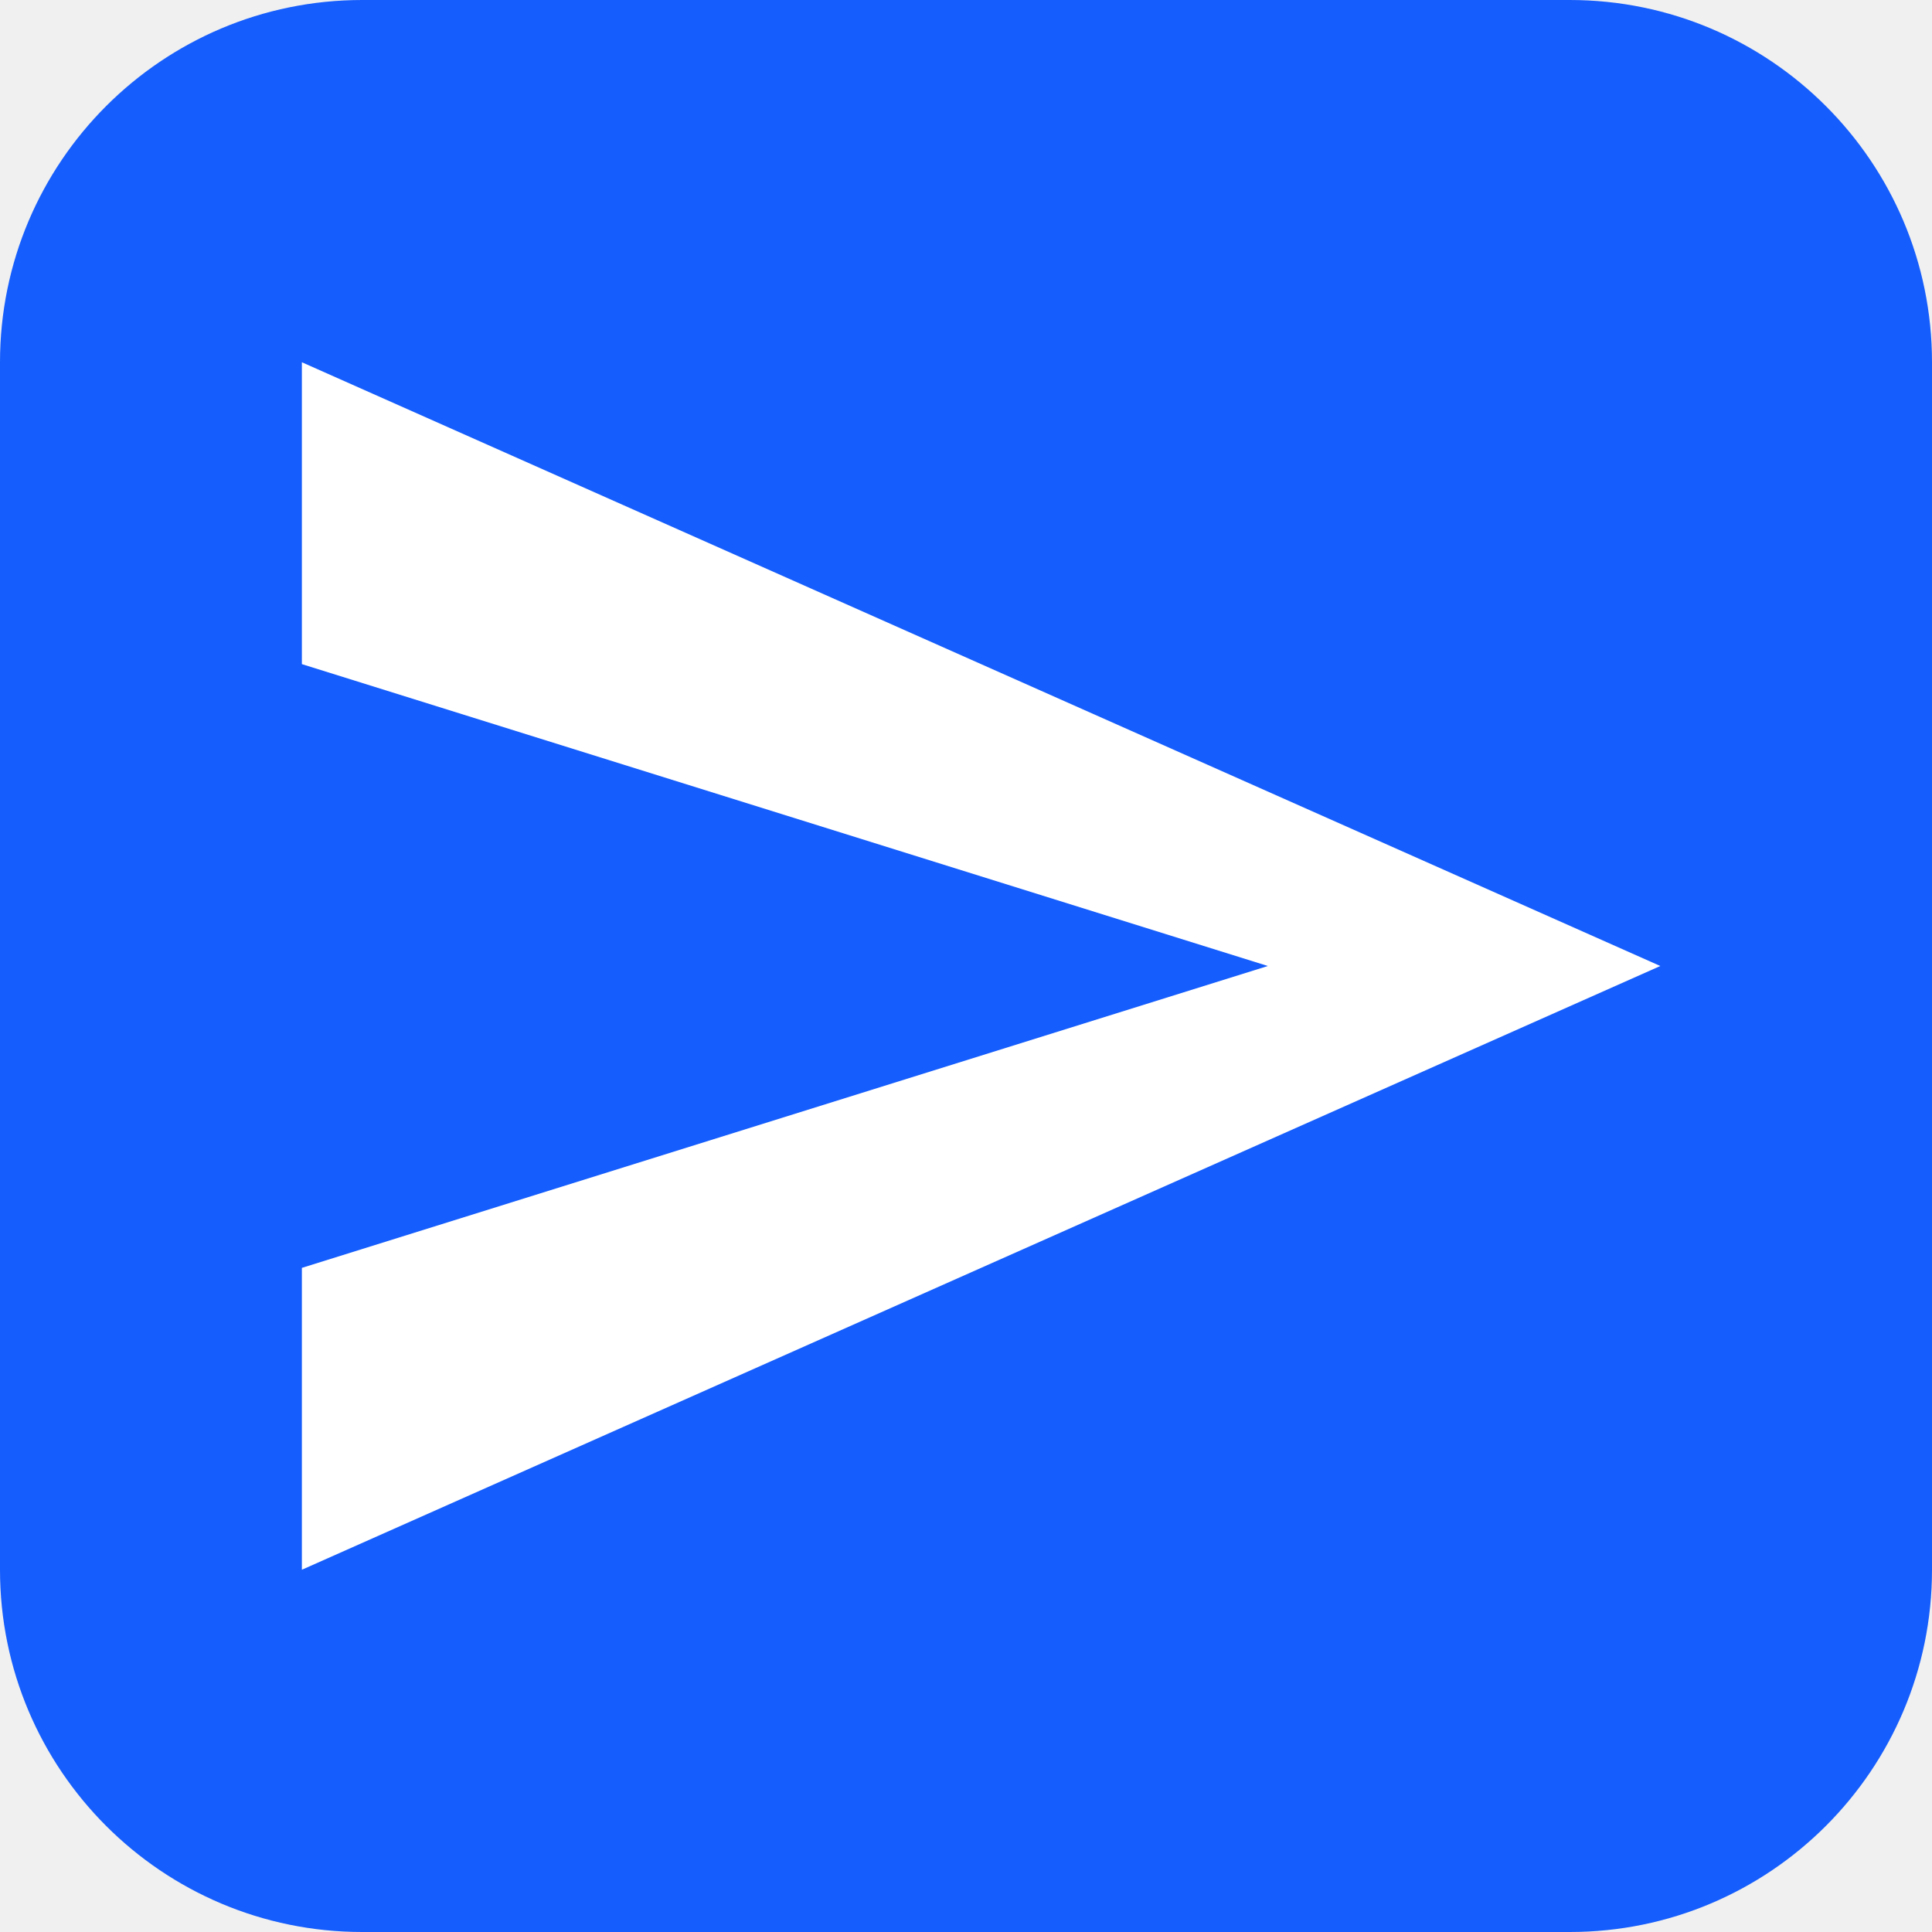
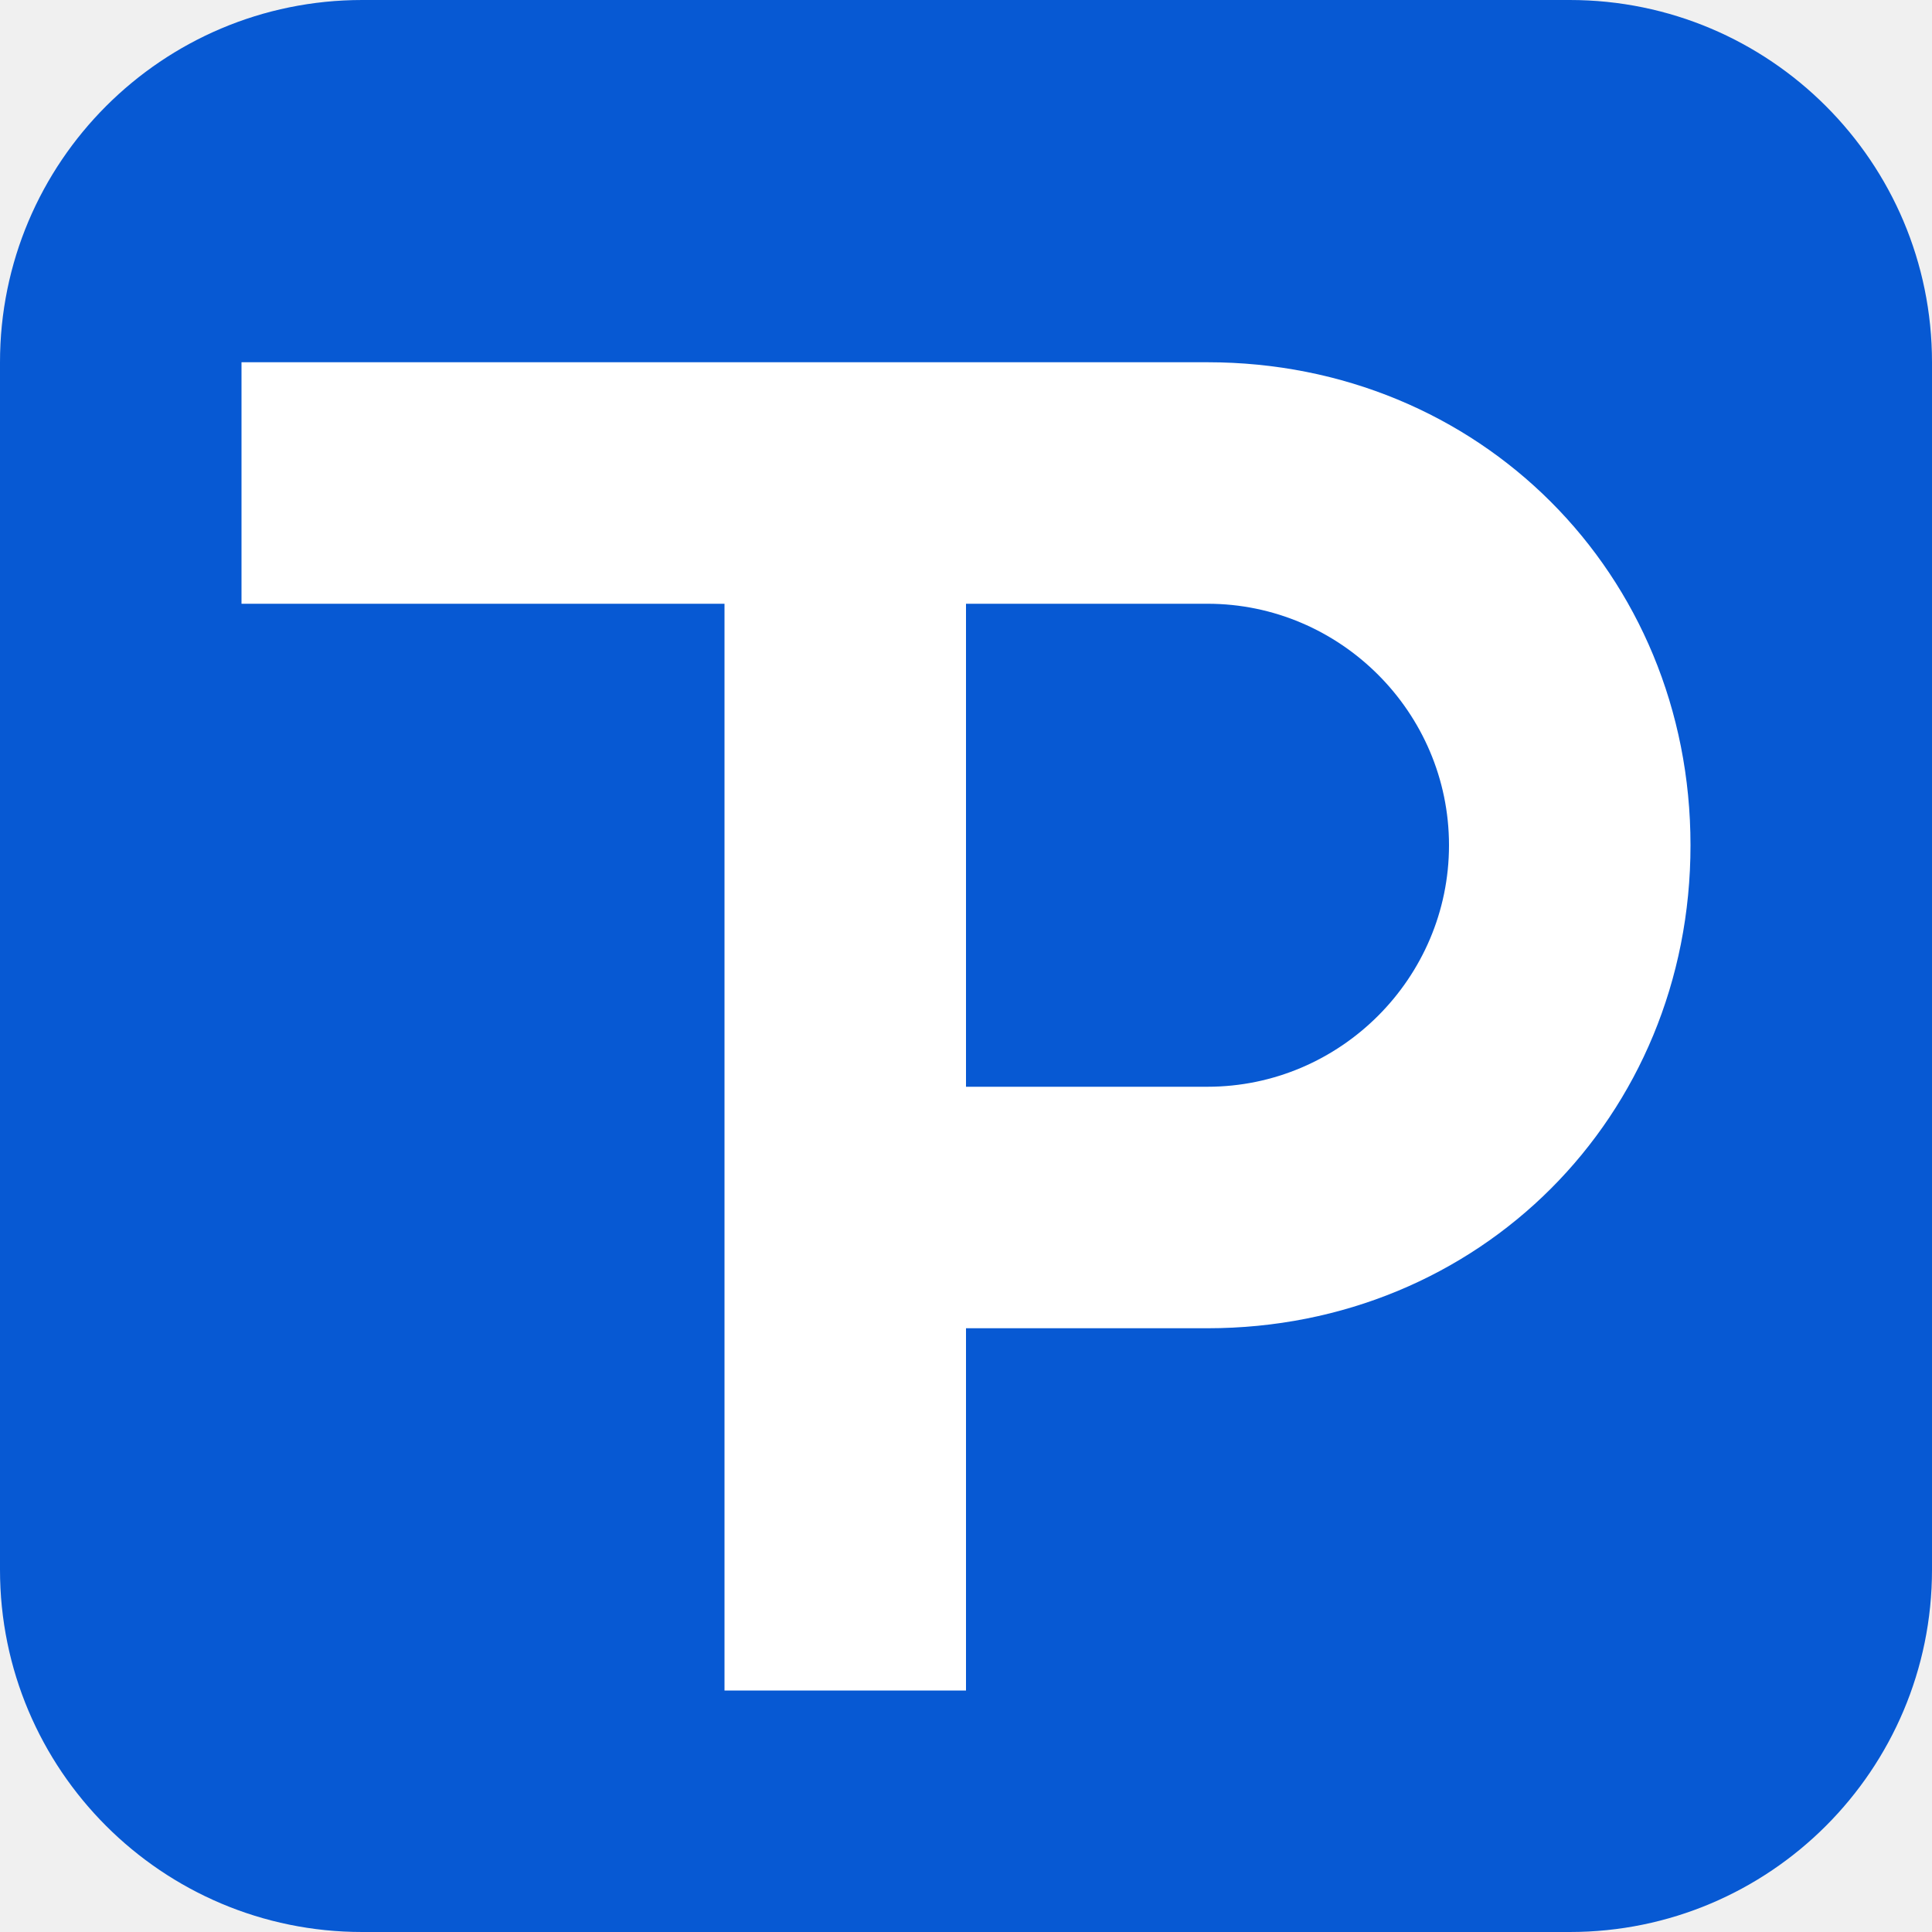
<svg xmlns="http://www.w3.org/2000/svg" viewBox="0 0 64 64" width="64" height="64">
-   <rect width="64" height="64" rx="12" fill="#155dfc" />
-   <path fill="#ffffff" d="M10 12L55 32L10 52L10 42L42 32L10 22Z" />
+   <rect width="64" height="64" rx="12" fill="#0759d3" />
+   <path fill="#ffffff" fill-rule="evenodd" d="M8 12H40C49 12 56 19 56 28C56 37 49 44 40 44H32V56H24V20H8Z M32 20V36H40C44.4 36 48 32.4 48 28C48 23.6 44.4 20 40 20Z" />
</svg>
